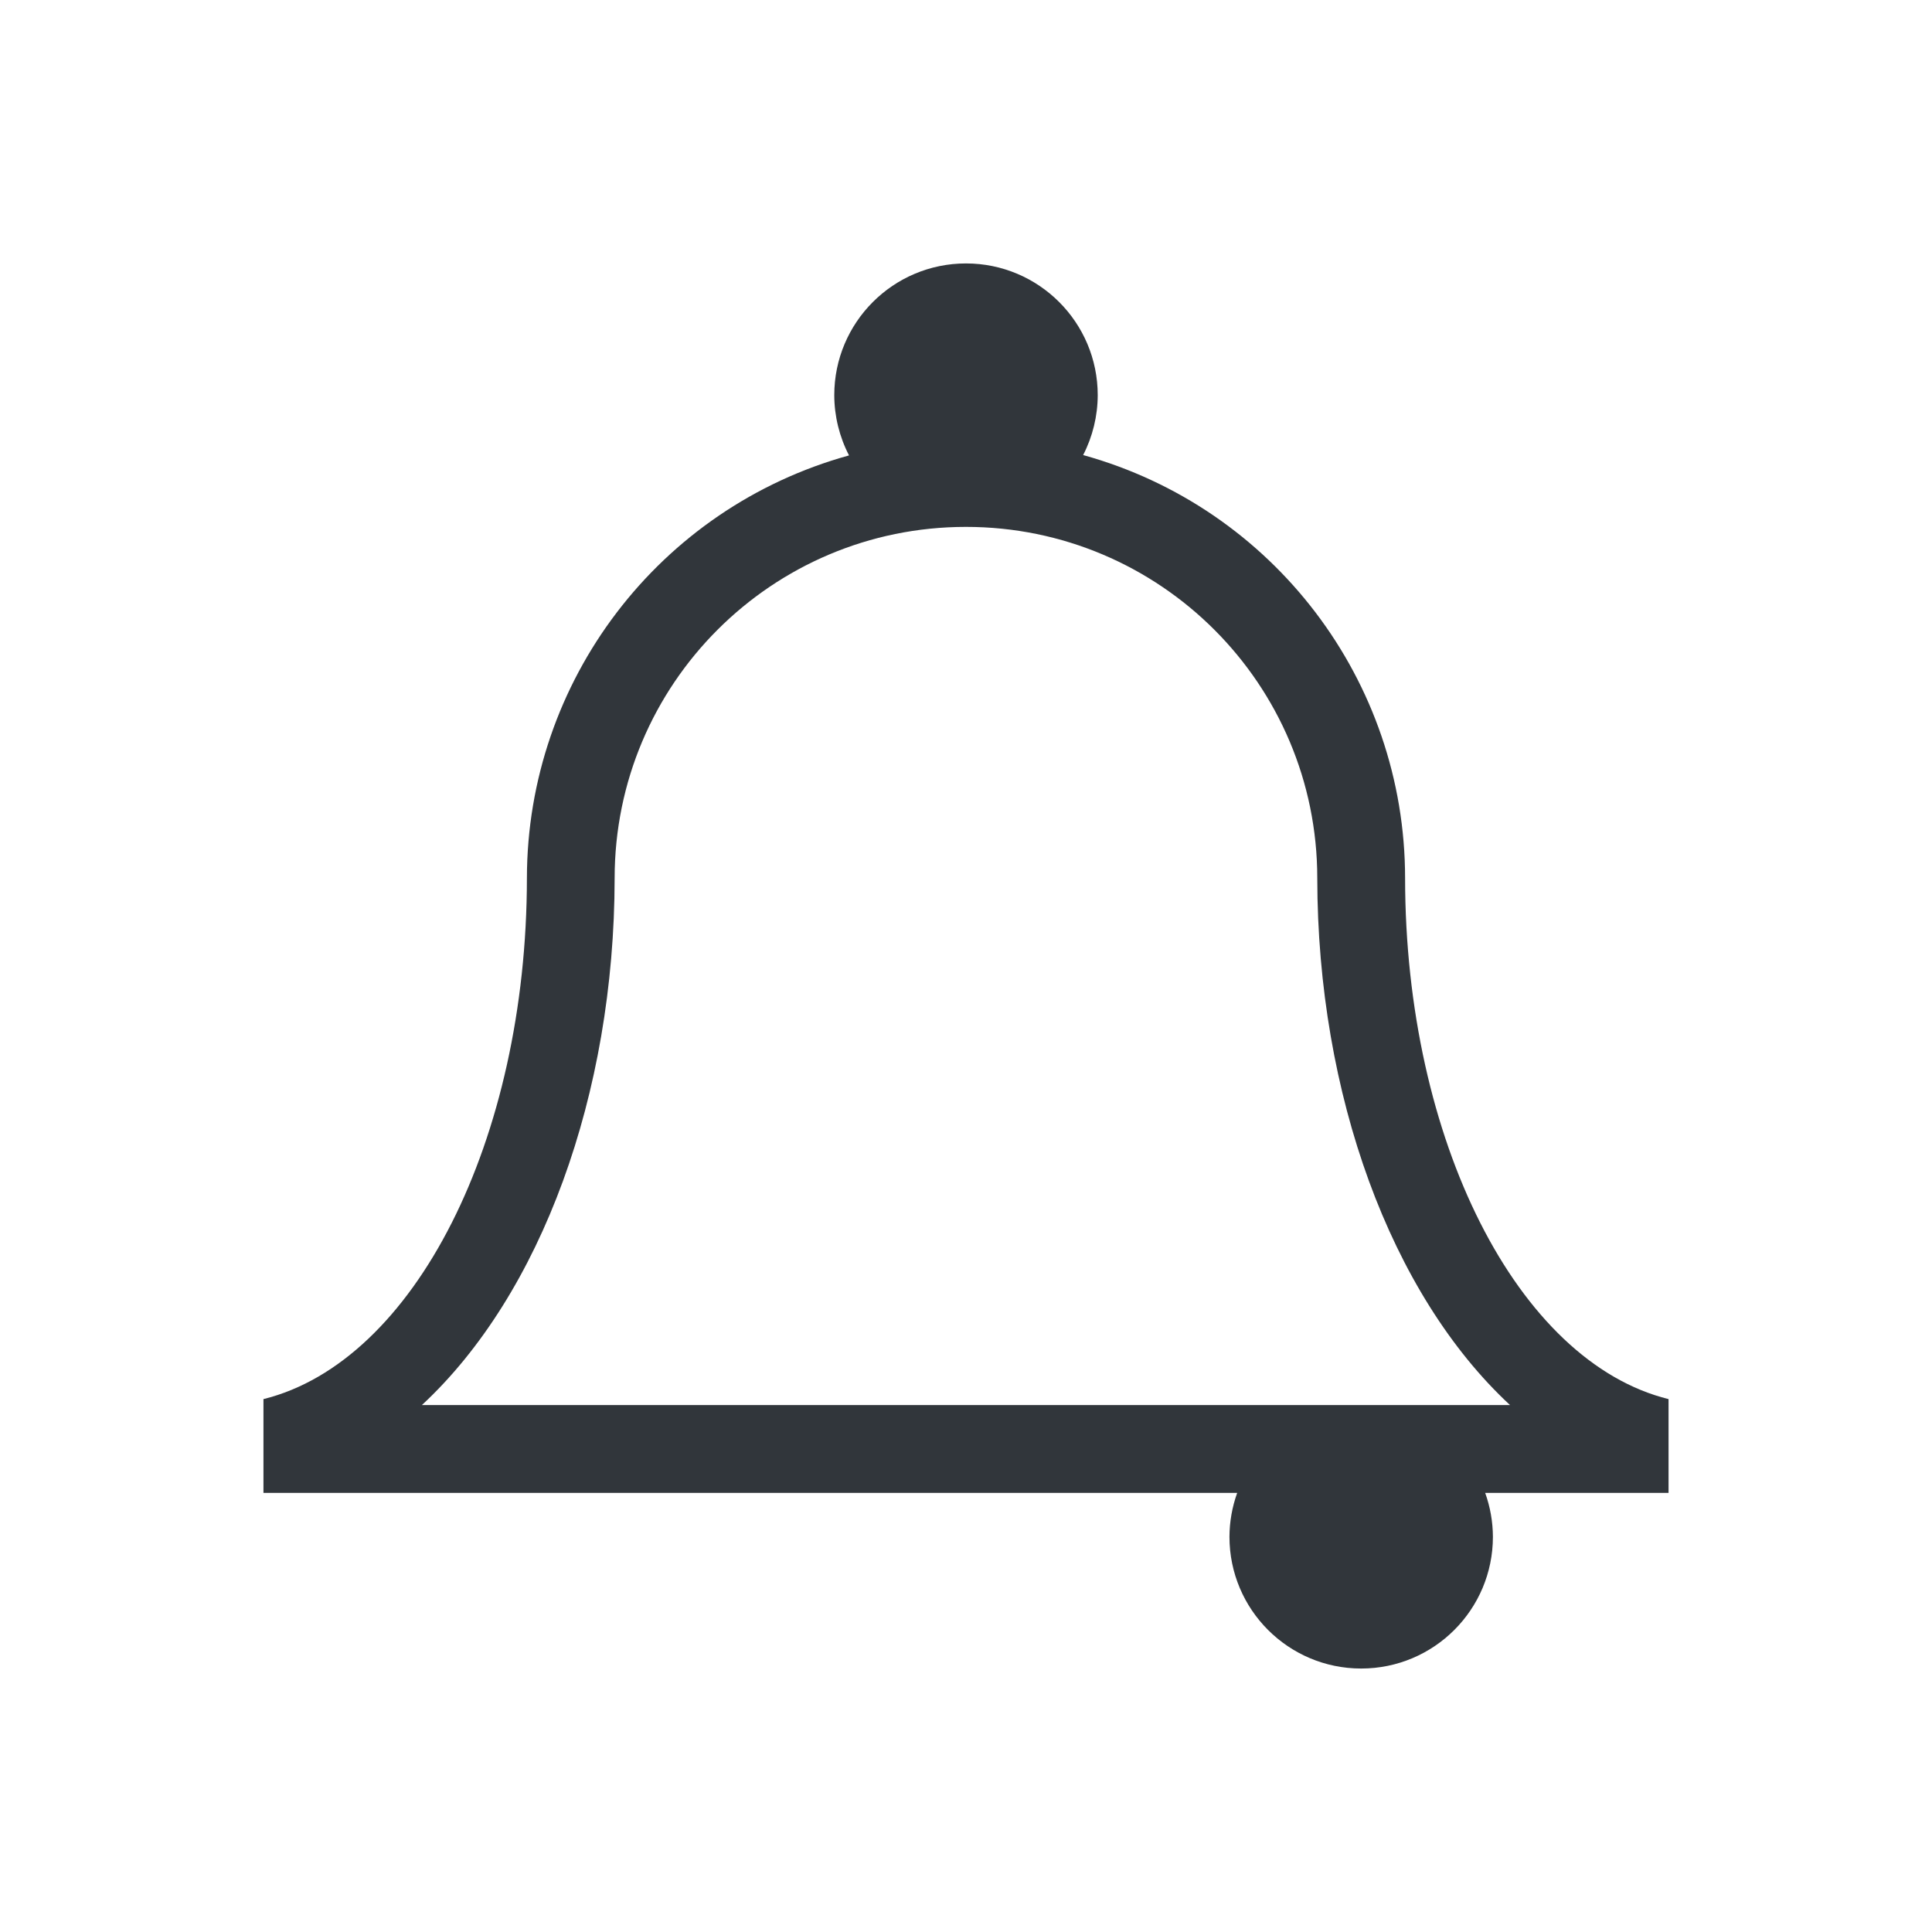
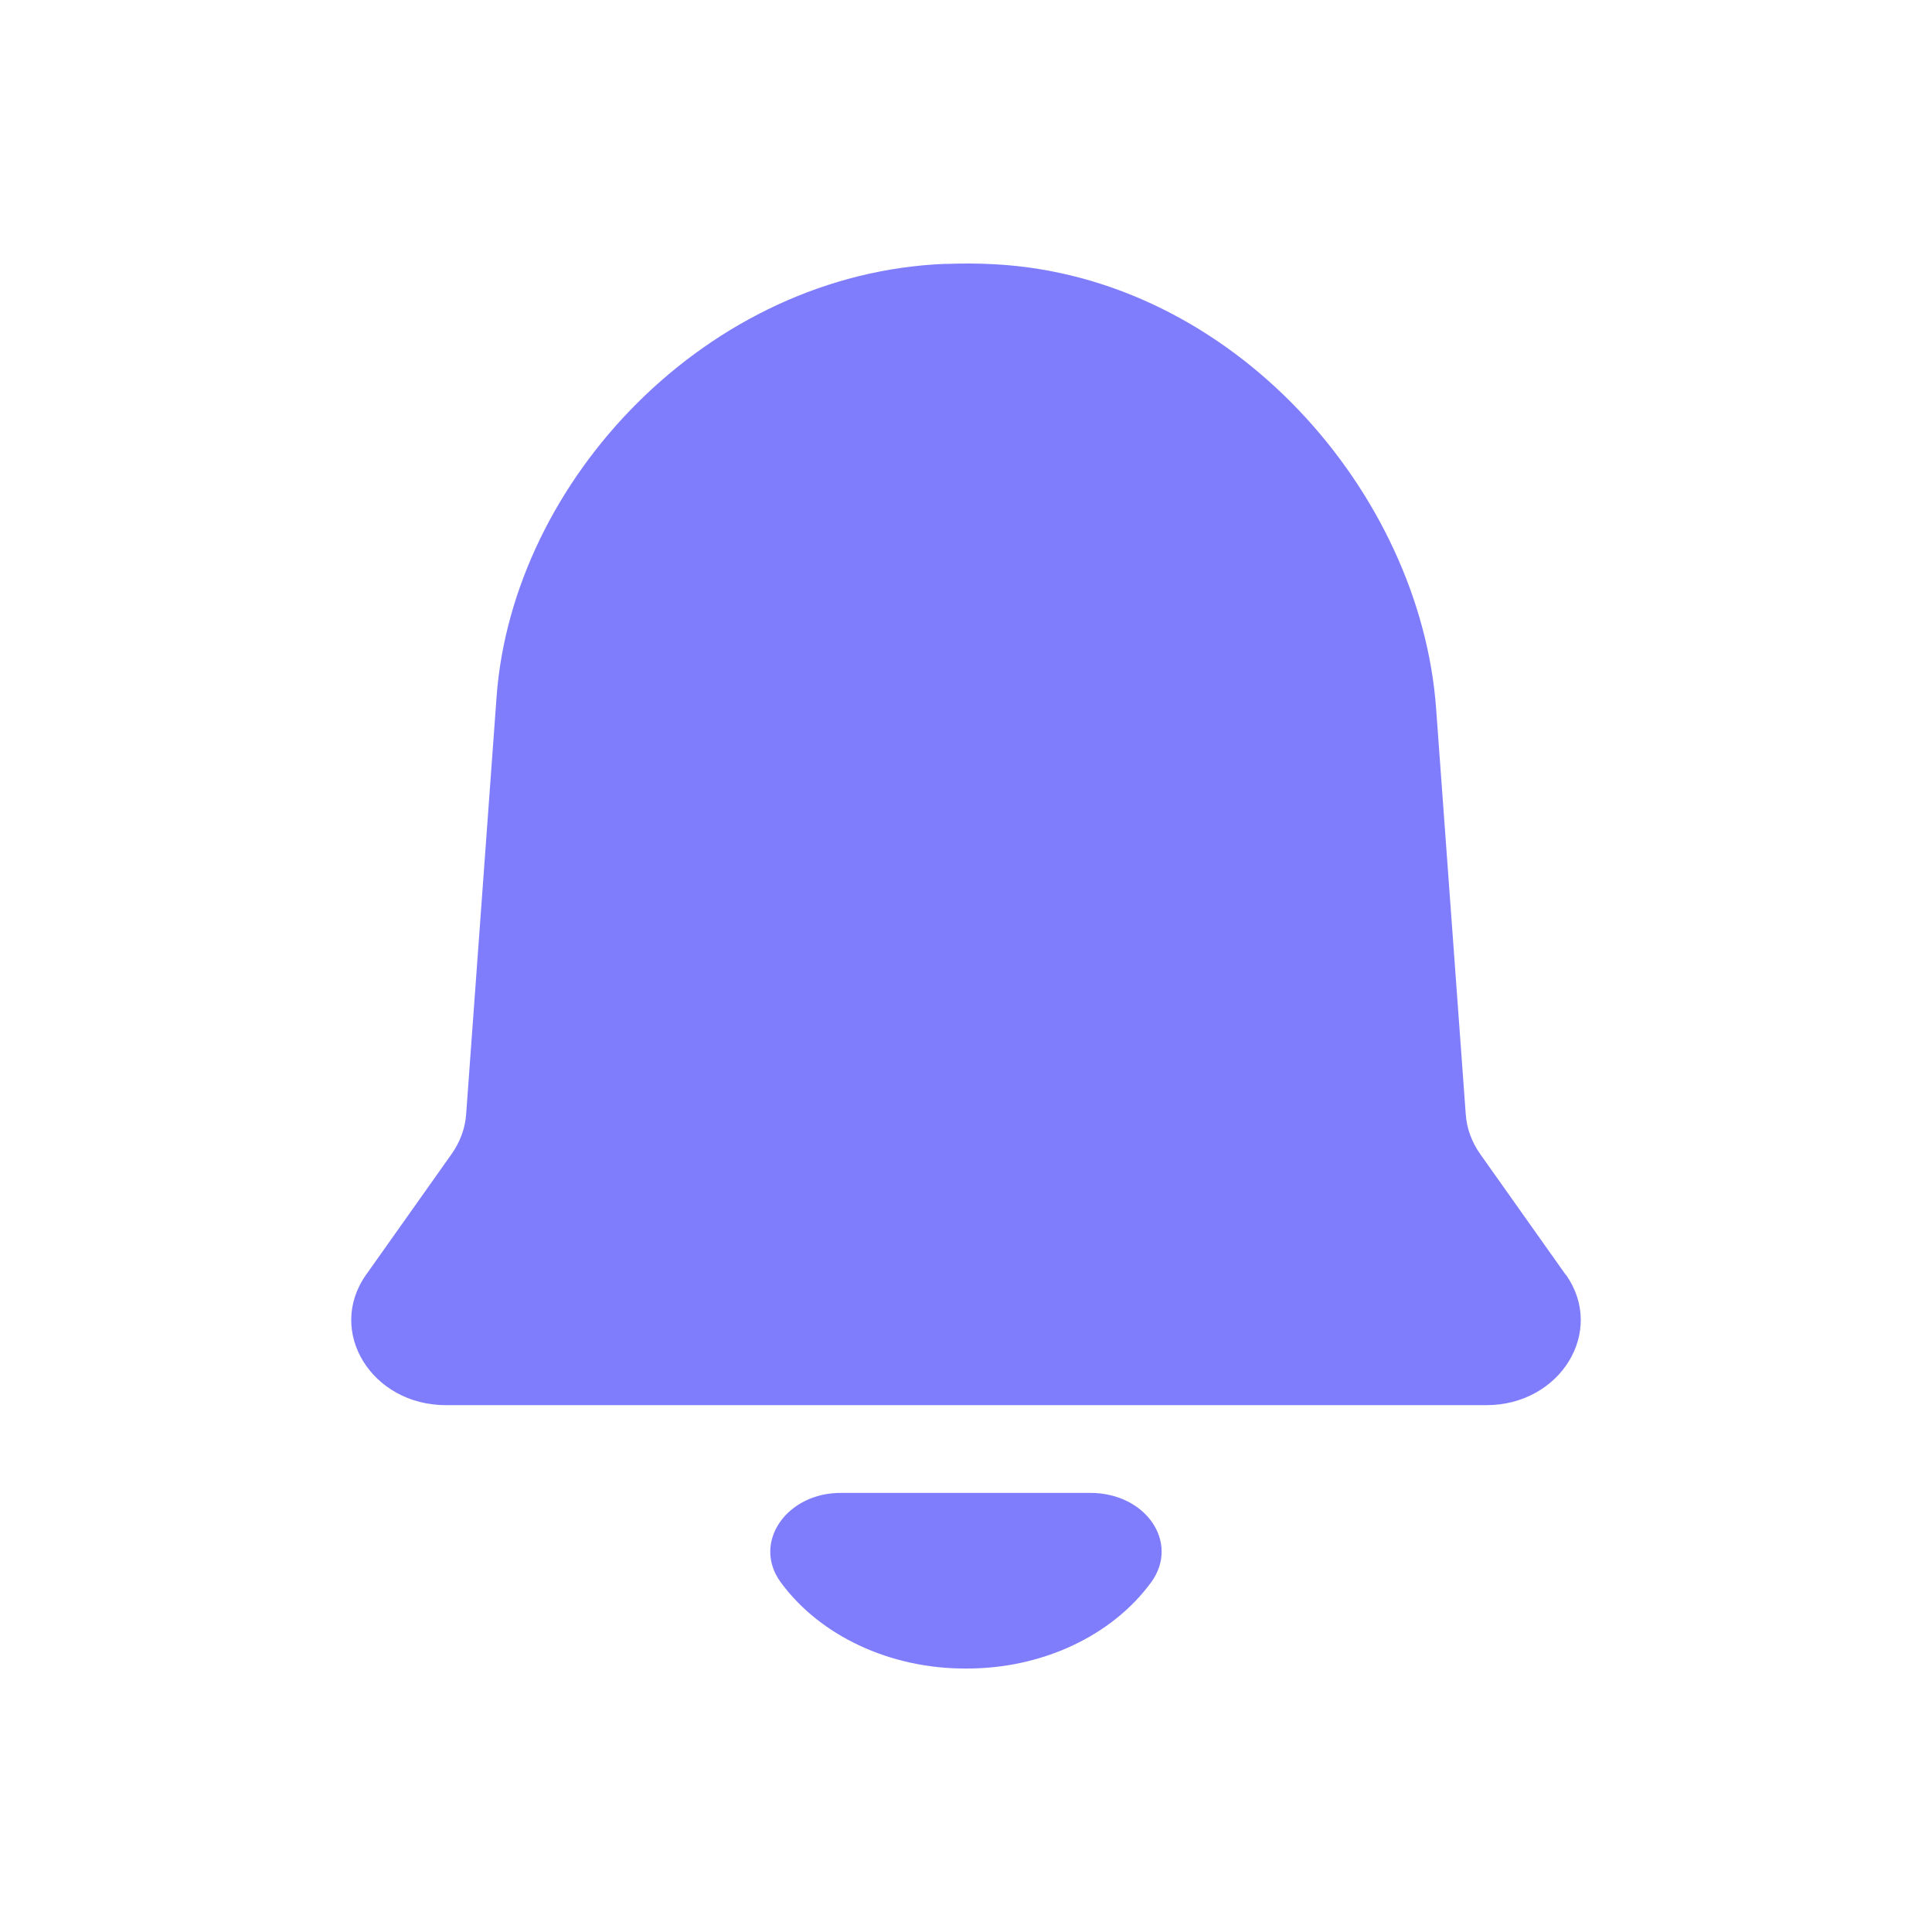
<svg xmlns="http://www.w3.org/2000/svg" viewBox="0 0 22 22" version="1.1" id="svg3869" height="22" width="22">
  <defs id="defs3871">
    <style id="current-color-scheme" type="text/css">
      .ColorScheme-Text {
        color:#31363b;
      }
      .ColorScheme-Background {
        color:#eff0f1;
      }
      .ColorScheme-Highlight {
        color:#3daee9;
      }
      .ColorScheme-ViewText {
        color:#31363b;
      }
      .ColorScheme-ViewBackground {
        color:#fcfcfc;
      }
      .ColorScheme-ViewHover {
        color:#93cee9;
      }
      .ColorScheme-ViewFocus{
        color:#3daee9;
      }
      .ColorScheme-ButtonText {
        color:#31363b;
      }
      .ColorScheme-ButtonBackground {
        color:#eff0f1;
      }
      .ColorScheme-ButtonHover {
        color:#93cee9;
      }
      .ColorScheme-ButtonFocus{
        color:#3daee9;
      }
      </style>
  </defs>
-   <g transform="translate(-326,-534.3622)" id="kalarm">
-     <rect y="534.362" x="326" height="22" width="22" id="rect4178" style="opacity:1;fill:none;fill-opacity:1;stroke:none;stroke-width:0.1;stroke-linecap:square;stroke-linejoin:miter;stroke-miterlimit:4;stroke-dasharray:none;stroke-dashoffset:0;stroke-opacity:1" />
-     <path class="ColorScheme-Text" style="fill:currentColor;fill-opacity:1;stroke:none" d="m 337,537.362 a 1.5,1.5 0 0 0 -1.5,1.5 1.5,1.5 0 0 0 0.168,0.686 5,5 0 0 0 -3.668,4.814 3.5,6 0 0 1 -3,5.932 l 0,1.021 0,0.047 11.088,0 a 1.5,1.5 0 0 0 -0.088,0.5 1.5,1.5 0 0 0 1.5,1.5 1.5,1.5 0 0 0 1.5,-1.5 1.5,1.5 0 0 0 -0.088,-0.5 l 2.088,0 0,-0.047 0,-1.021 a 3.5,6 0 0 1 -3,-5.932 5,5 0 0 0 -3.666,-4.818 1.5,1.5 0 0 0 0.166,-0.682 1.5,1.5 0 0 0 -1.5,-1.5 z m 0,3 a 4,4 0 0 1 4,4 4.5,7 0 0 0 2.195,6 l -12.391,0 a 4.5,7 0 0 0 2.195,-6 4,4 0 0 1 4,-4 z" id="path4183" />
+   <g id="kalarm">
+     <rect y="-1.7382812e-05" x="0" height="22" width="22" id="rect4178" style="fill:none;fill-opacity:1;stroke:none;stroke-width:0.1;stroke-linecap:square;stroke-linejoin:miter;stroke-miterlimit:4;stroke-dasharray:none;stroke-dashoffset:0;stroke-opacity:1" />
+     <g transform="matrix(1.273006,0,0,1.142857,-165.9478,-48.42532)" id="g1033" style="fill:#7878ff;fill-opacity:1">
+       <path id="path1029" p-id="18527" d="m 140.111,57.247 c 0.5,0 0.801,0.495 0.547,0.888 -0.351,0.537 -0.98,0.865 -1.658,0.862 -0.678,0.003 -1.307,-0.325 -1.659,-0.862 -0.256,-0.393 0.054,-0.894 0.548,-0.888 z" style="fill:#7f7dfc;fill-opacity:1;stroke-width:0.014" />
+       <path id="path1031" style="fill:#7f7dfc;fill-opacity:1;stroke-width:0.013" d="m 138.821,45.001 c -2.135,0.09 -3.877,2.157 -4.02,4.313 l -0.272,4.156 c -0.008,0.142 -0.054,0.28 -0.13,0.4 l -0.765,1.203 c -0.358,0.563 0.048,1.3 0.715,1.3 h 9.305 c 0.664,0 1.07,-0.737 0.712,-1.3 h -0.002 l -0.765,-1.203 c -0.076,-0.12 -0.121,-0.258 -0.129,-0.4 l -0.265,-4.041 c -0.141,-2.142 -1.814,-4.299 -3.952,-4.424 -0.145,-0.009 -0.29,-0.009 -0.432,-0.003 z" />
+     </g>
  </g>
-   <g transform="translate(-304,-534.3622)" id="kalarm-disabled">
-     <rect y="534.362" x="326" height="22" width="22" id="rect4178-6" style="opacity:1;fill:none;fill-opacity:1;stroke:none;stroke-width:0.1;stroke-linecap:square;stroke-linejoin:miter;stroke-miterlimit:4;stroke-dasharray:none;stroke-dashoffset:0;stroke-opacity:1" />
-     <path id="path4183-7" class="ColorScheme-Text" transform="translate(304,534.3622)" d="M 33 3 A 1.5 1.5 0 0 0 31.5 4.5 A 1.5 1.5 0 0 0 31.668 5.186 A 5 5 0 0 0 28 10 A 3.5 6 0 0 1 25 15.932 L 25 16.953 L 25 17 L 35 17 L 35 16 L 26.805 16 A 4.5 7 0 0 0 29 10 A 4 4 0 0 1 33 6 A 4 4 0 0 1 37 10 A 4.5 7 0 0 0 37.443 13 L 38.473 13 A 3.5 6 0 0 1 38 10 A 5 5 0 0 0 34.334 5.182 A 1.5 1.5 0 0 0 34.5 4.5 A 1.5 1.5 0 0 0 33 3 z " style="fill:currentColor;fill-opacity:1;stroke:none" />
-     <path id="rect4145" transform="translate(304,534.3622)" d="M 36 14 L 36 20 L 38 20 L 38 14 L 36 14 z M 39 14 L 39 20 L 41 20 L 41 14 L 39 14 z " class="ColorScheme-Text" style="fill:currentColor;fill-opacity:0.6;stroke:none" />
+   <g id="kalarm-partdisabled">
+     <rect y="-1.7382812e-05" x="44" height="22" width="22" id="rect4178-6-3" style="fill:none;fill-opacity:1;stroke:none;stroke-width:0.1;stroke-linecap:square;stroke-linejoin:miter;stroke-miterlimit:4;stroke-dasharray:none;stroke-dashoffset:0;stroke-opacity:1" />
+     <g id="g1009" transform="translate(5,19.99998)">
+       <g transform="matrix(1.273006,0,0,1.142857,-126.9483,-68.4253)" id="g973" style="fill:#7878ff;fill-opacity:1">
+         <path id="path969" p-id="18527" d="m 140.111,57.247 c 0.5,0 0.801,0.495 0.547,0.888 -0.351,0.537 -0.98,0.865 -1.658,0.862 -0.678,0.003 -1.307,-0.325 -1.659,-0.862 -0.256,-0.393 0.054,-0.894 0.548,-0.888 z" style="fill:#7f7dfc;fill-opacity:1;stroke-width:0.014" />
+         <path id="path971" style="fill:#7f7dfc;fill-opacity:1;stroke-width:0.016" d="m 49.771,-16.996 c -2.718,0.103 -4.936,2.466 -5.117,4.93 l -0.346,4.75 c -0.01,0.162 -0.07,0.318 -0.166,0.455 l -0.973,1.375 c -0.456,0.644 0.059,1.486 0.908,1.486 h 11.846 c 0.845,0 1.362,-0.842 0.906,-1.486 h -0.002 l -0.975,-1.375 C 55.757,-6.998 55.7,-7.154 55.689,-7.316 L 55.453,-11 H 53 c -1.091,0 -2,-0.909 -2,-2 v -3.897 c -0.223,-0.039 -0.445,-0.083 -0.678,-0.096 -0.185,-0.01 -0.37,-0.011 -0.551,-0.004 z" transform="matrix(0.7855424,0,0,0.875,99.72331,59.87214)" />
+       </g>
+       <path style="color:#000000;font-style:normal;font-variant:normal;font-weight:normal;font-stretch:normal;font-size:medium;line-height:normal;font-family:sans-serif;font-variant-ligatures:normal;font-variant-position:normal;font-variant-caps:normal;font-variant-numeric:normal;font-variant-alternates:normal;font-variant-east-asian:normal;font-feature-settings:normal;font-variation-settings:normal;text-indent:0;text-align:start;text-decoration:none;text-decoration-line:none;text-decoration-style:solid;text-decoration-color:#000000;letter-spacing:normal;word-spacing:normal;text-transform:none;writing-mode:lr-tb;direction:ltr;text-orientation:mixed;dominant-baseline:auto;baseline-shift:baseline;text-anchor:start;white-space:normal;shape-padding:0;shape-margin:0;inline-size:0;clip-rule:nonzero;display:inline;overflow:visible;visibility:visible;isolation:auto;mix-blend-mode:normal;color-interpolation:sRGB;color-interpolation-filters:linearRGB;solid-color:#000000;solid-opacity:1;vector-effect:none;fill:#969696;fill-opacity:1;fill-rule:nonzero;stroke:none;stroke-width:2;stroke-linecap:round;stroke-linejoin:miter;stroke-miterlimit:4;stroke-dasharray:none;stroke-dashoffset:0;stroke-opacity:1;paint-order:stroke fill markers;color-rendering:auto;image-rendering:auto;shape-rendering:auto;text-rendering:auto;enable-background:accumulate;stop-color:#000000" d="m 53,-18 h 3 c 0.554,0 1,0.446 1,1 v 4 c 0,0.554 -0.446,1 -1,1 h -3 c -0.554,0 -1,-0.446 -1,-1 v -4 c 0,-0.554 0.446,-1 1,-1 z" id="path981" />
+     </g>
  </g>
-   <g transform="translate(-282,-534.3622)" id="kalarm-partdisabled">
-     <rect y="534.362" x="326" height="22" width="22" id="rect4178-6-3" style="opacity:1;fill:none;fill-opacity:1;stroke:none;stroke-width:0.1;stroke-linecap:square;stroke-linejoin:miter;stroke-miterlimit:4;stroke-dasharray:none;stroke-dashoffset:0;stroke-opacity:1" />
-     <path id="path17" class="ColorScheme-Text" transform="translate(282,534.3622)" d="m 55,3 c -0.828,0 -1.5,0.672 -1.5,1.5 6.63e-4,0.239 0.058,0.474 0.168,0.686 C 51.503,5.784 50.002,7.753 50,10 c -0.002,2.98 -1.279,5.506 -3,5.932 l 0,1.021 0,0.047 10,0 0,-1 -8.195,0 C 50.164,14.739 50.997,12.461 51,10 c 0,-2.209 1.791,-4 4,-4 2.209,0 4,1.791 4,4 0.003,1.039 0.154,2.064 0.443,3 l 1.029,0 C 60.164,12.089 60.001,11.054 60,10 60,7.752 58.5,5.781 56.334,5.182 56.442,4.971 56.499,4.737 56.5,4.5 56.5,3.672 55.828,3 55,3 Z" style="fill:currentColor;fill-opacity:1;stroke:none" />
-     <path id="path19" d="m 340,548.362 0,6 5,0 0,-6 z" class="ColorScheme-Text" style="fill:currentColor;fill-opacity:0.6;stroke:none" />
+   <g id="kalarm-disabled">
+     <rect y="-1.7382812e-05" x="22" height="22" width="22" id="rect4178-6" style="fill:none;fill-opacity:1;stroke:none;stroke-width:0.1;stroke-linecap:square;stroke-linejoin:miter;stroke-miterlimit:4;stroke-dasharray:none;stroke-dashoffset:0;stroke-opacity:1" />
+     <g id="g1016" transform="translate(-37.99781,20.00002)">
+       <rect style="fill:#969696;fill-opacity:1;stroke:none;stroke-width:0.632;stroke-linecap:round;paint-order:stroke fill markers" id="rect965" width="2" height="6" x="72.998" y="-18" ry="1" />
+       <rect style="fill:#969696;fill-opacity:1;stroke:none;stroke-width:0.632;stroke-linecap:round;paint-order:stroke fill markers" id="rect967" width="2" height="6" x="75.998" y="-18" ry="1" />
+       <g transform="matrix(1.273006,0,0,1.142857,-105.9505,-68.42532)" id="g993" style="fill:#7878ff;fill-opacity:1">
+         <path id="path989" p-id="18527" d="m 140.111,57.247 c 0.5,0 0.801,0.495 0.547,0.888 -0.351,0.537 -0.98,0.865 -1.658,0.862 -0.678,0.003 -1.307,-0.325 -1.659,-0.862 -0.256,-0.393 0.054,-0.894 0.548,-0.888 z" style="fill:#7f7dfc;fill-opacity:1;stroke-width:0.014" />
+         <path id="path991" style="fill:#7f7dfc;fill-opacity:1;stroke-width:0.016" d="m 49.771,-16.996 c -2.718,0.103 -4.936,2.466 -5.117,4.93 l -0.346,4.75 c -0.01,0.162 -0.07,0.318 -0.166,0.455 l -0.973,1.375 c -0.456,0.644 0.059,1.486 0.908,1.486 h 11.846 c 0.845,0 1.362,-0.842 0.906,-1.486 h -0.002 l -0.975,-1.375 C 55.757,-6.998 55.7,-7.154 55.689,-7.316 L 55.453,-11 H 53 c -1.091,0 -2,-0.909 -2,-2 l 0,-3.896 c -0.223,-0.039 -0.445,-0.083 -0.678,-0.096 -0.185,-0.01 -0.37,-0.011 -0.551,-0.004 z" transform="matrix(0.7855424,0,0,0.875,99.72331,59.87214)" />
+       </g>
+     </g>
  </g>
</svg>
